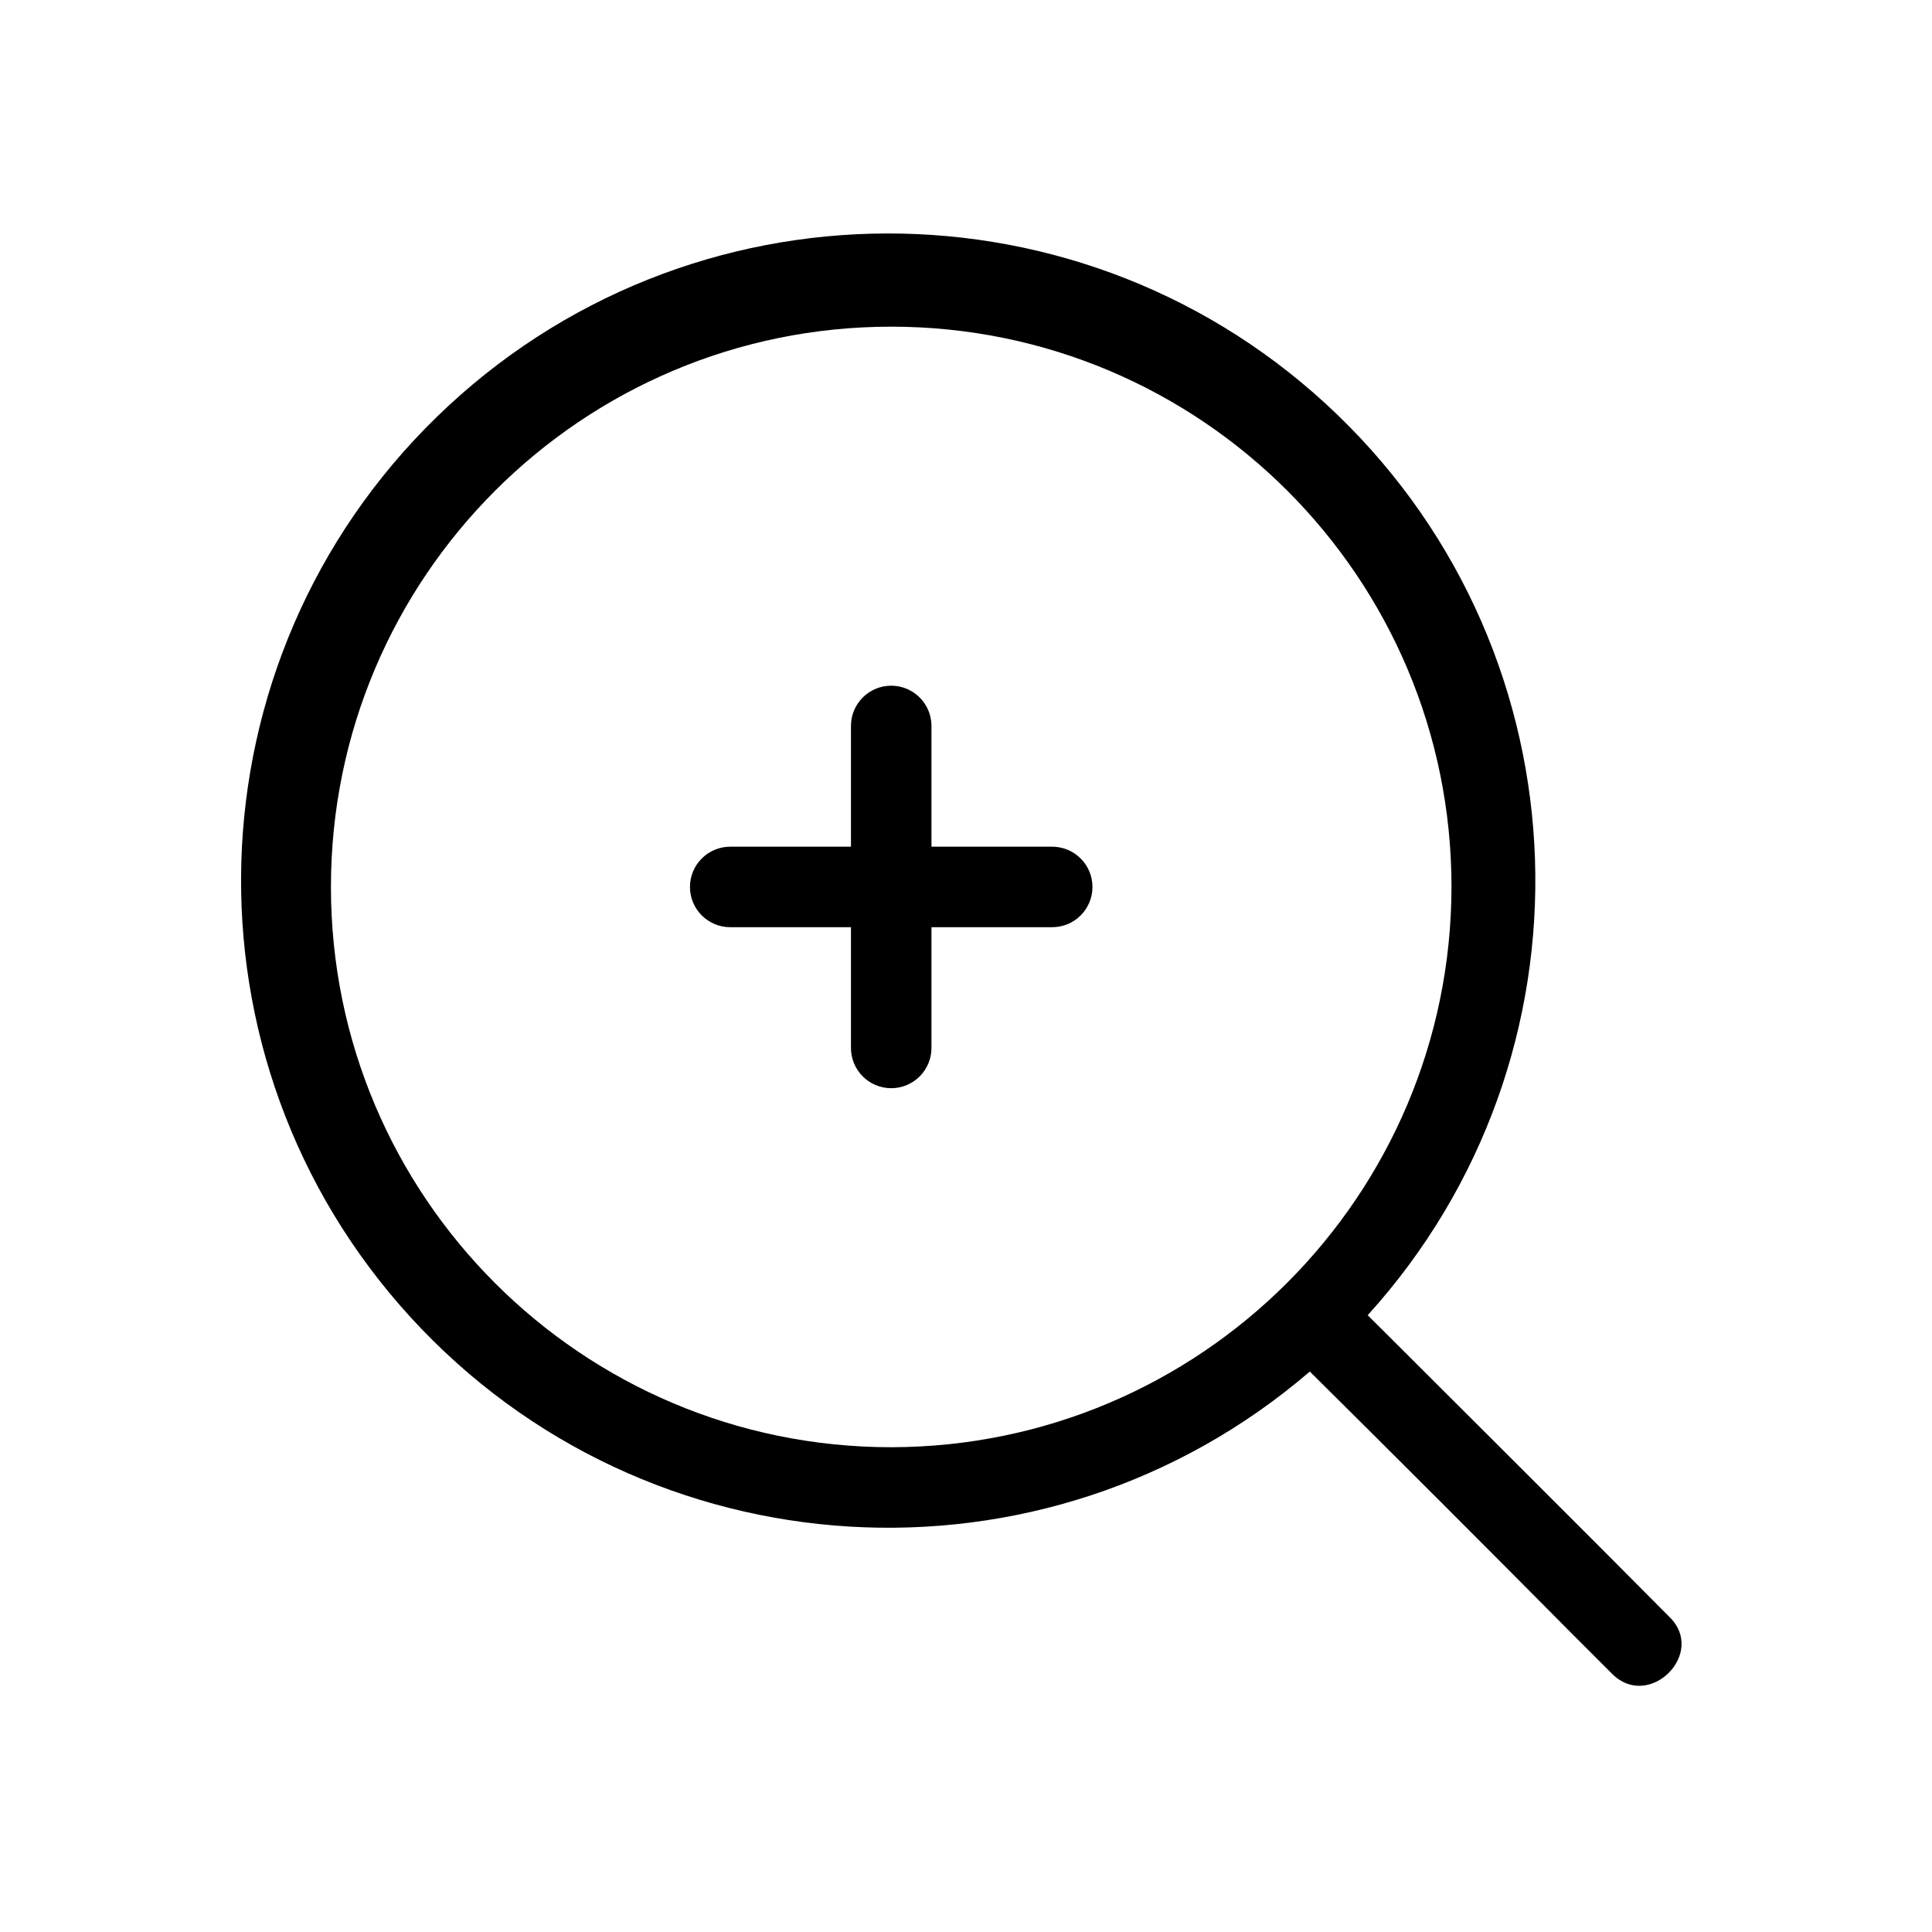
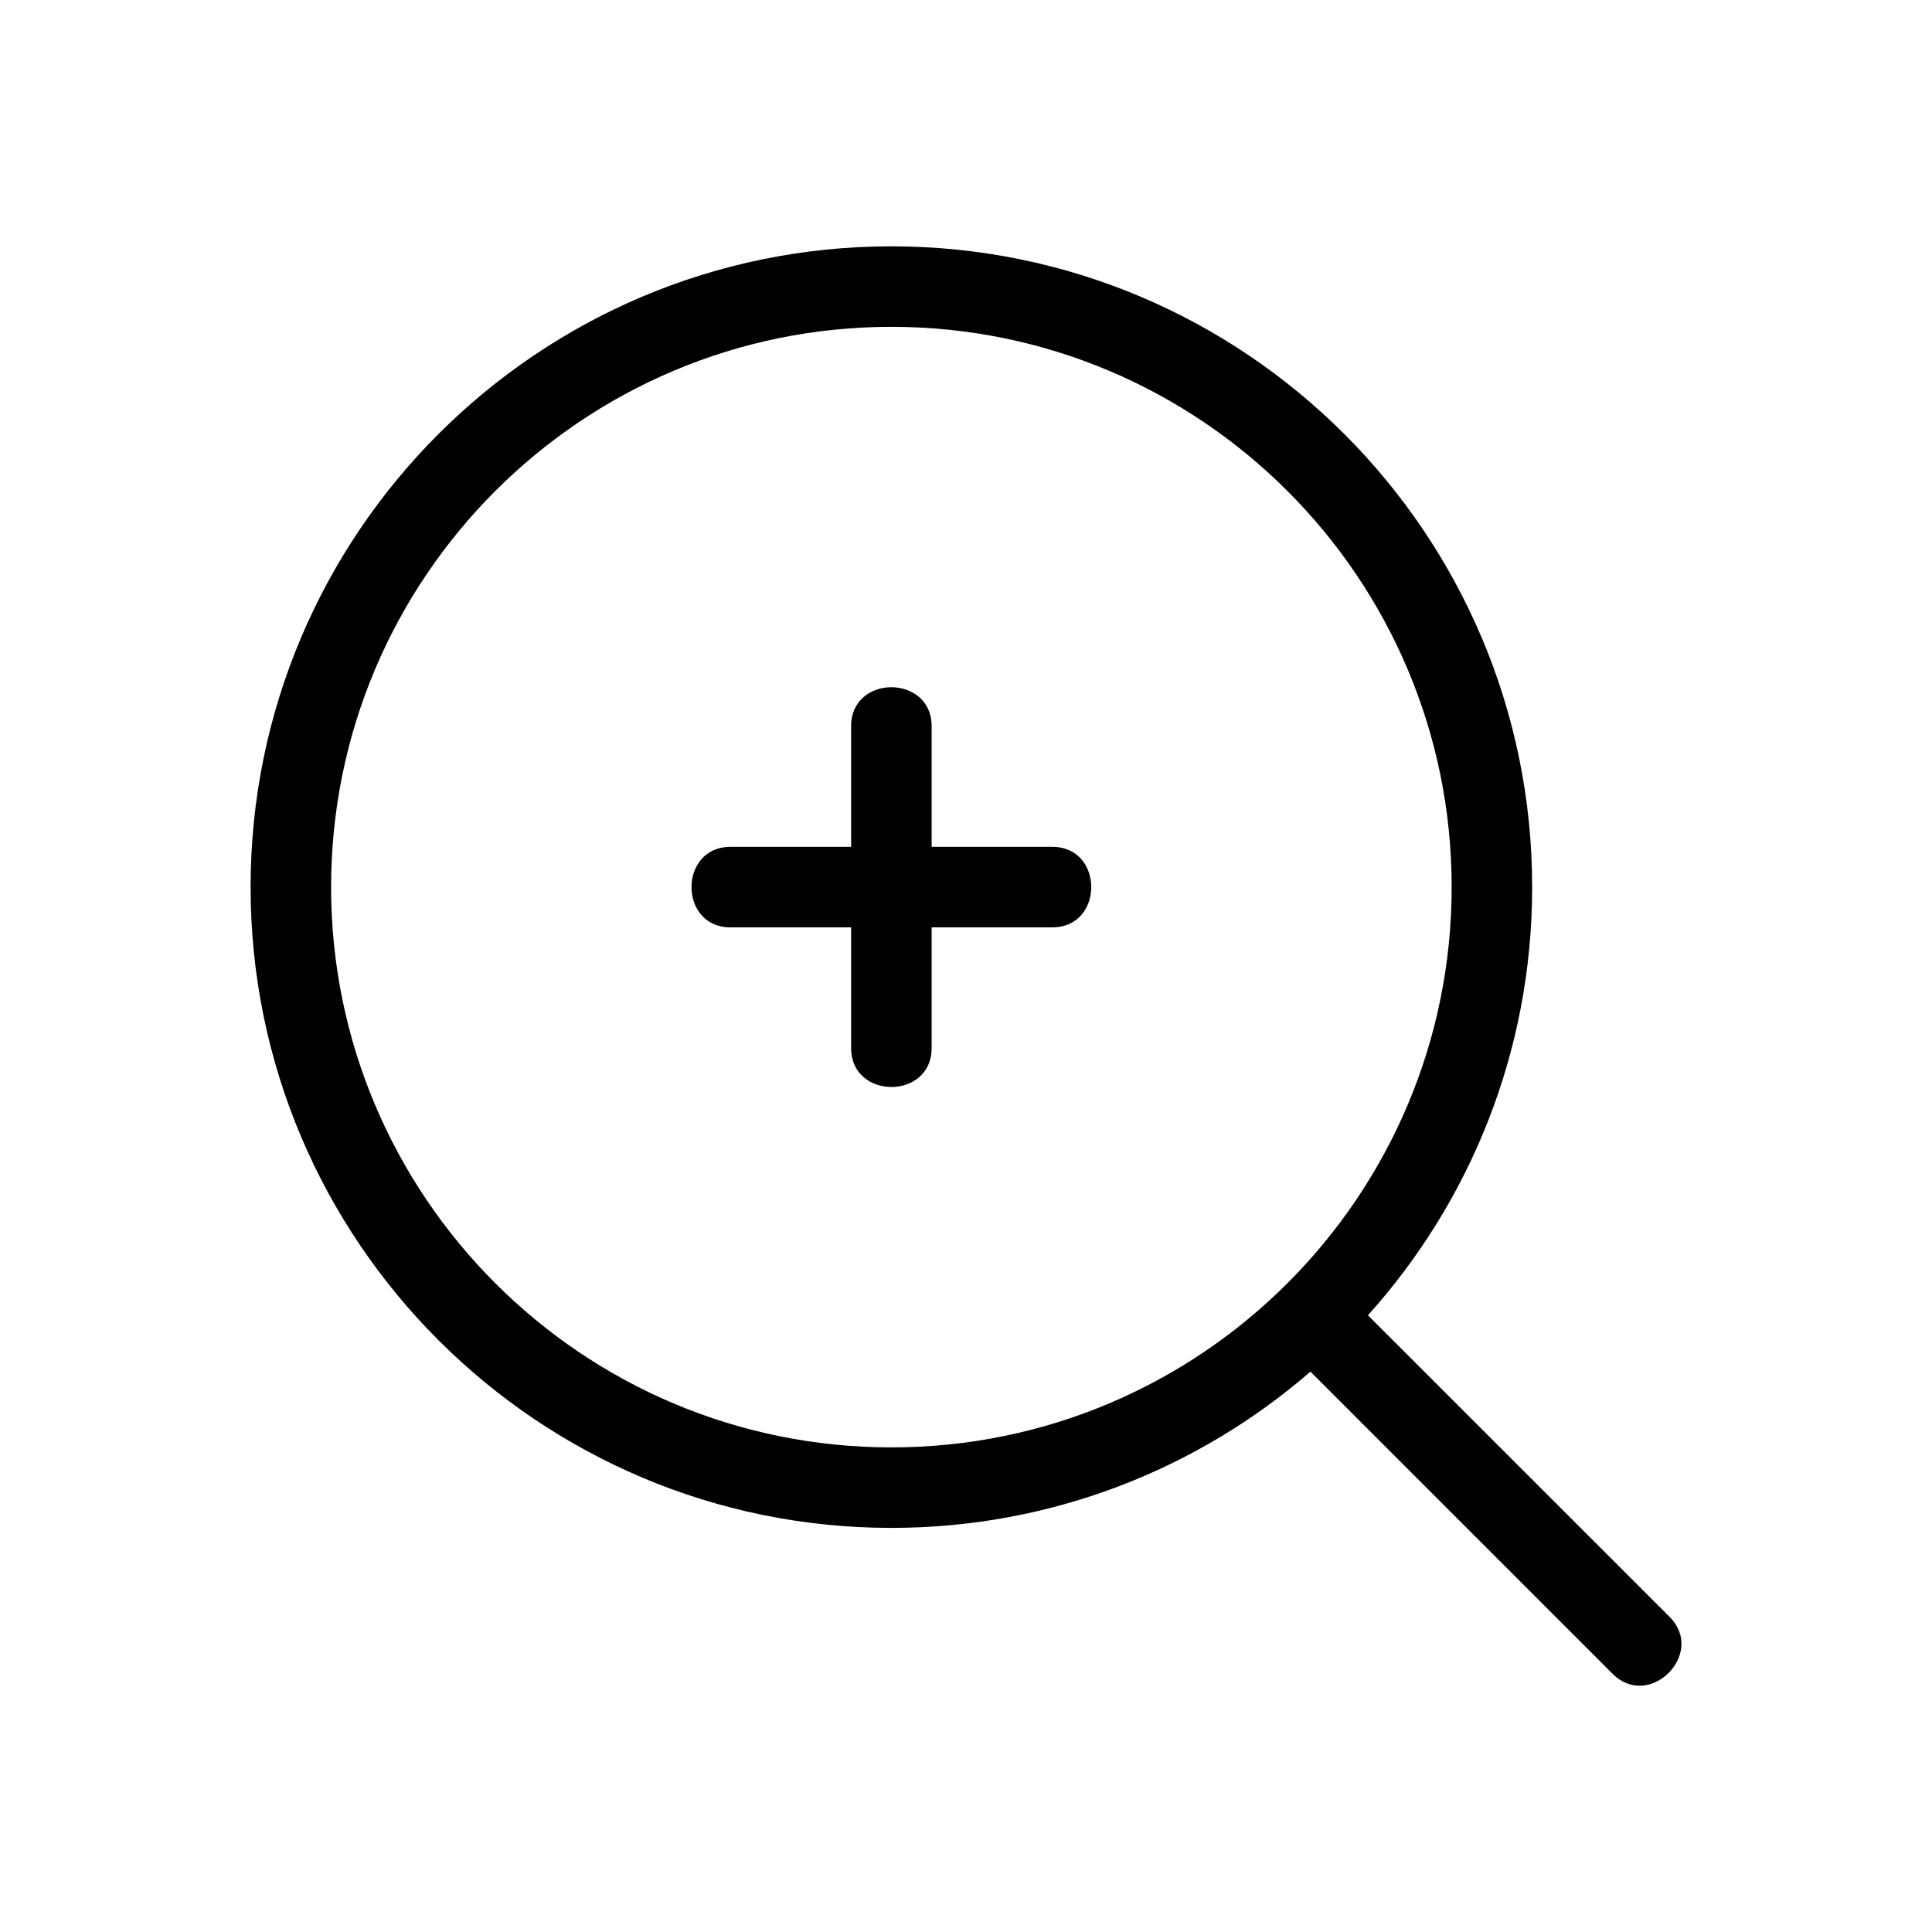
<svg xmlns="http://www.w3.org/2000/svg" viewBox="0 0 24 24">
-   <g id="Zoom_In" data-name="Zoom In">
-     <g>
-       <path d="M20.74,20.088c-1.19-1.2-2.389-2.39-3.579-3.58l-.171-.17a8.039,8.039,0,1,0-.719.7c1.1,1.09,2.17,2.16,3.25,3.25.17.17.339.34.51.51C20.49,21.248,21.2,20.538,20.74,20.088Zm-9.669-2.11a6.96,6.96,0,1,1,6.96-6.96A6.972,6.972,0,0,1,11.071,17.978Z" />
-       <path d="M13.071,11.518h-1.5v1.5a.5.5,0,0,1-1,0v-1.5h-1.5a.5.5,0,0,1,0-1h1.5v-1.5a.5.5,0,0,1,1,0v1.5h1.5A.5.5,0,0,1,13.071,11.518Z" />
-     </g>
+   <g id="Zoom_In">
+     <path d="M16.279,17.039c-1.396,1.209 -3.216,1.941 -5.206,1.941c-4.393,0 -7.96,-3.567 -7.96,-7.96c-0,-4.393 3.567,-7.96 7.96,-7.96c4.393,0 7.96,3.567 7.96,7.96c-0,2.044 -0.772,3.909 -2.04,5.319l0.165,0.165c1.194,1.194 2.388,2.388 3.583,3.582c0.455,0.456 -0.252,1.163 -0.707,0.708l-3.755,-3.755Zm1.754,-6.019c-0,-3.841 -3.119,-6.96 -6.96,-6.96c-3.842,0 -6.96,3.119 -6.96,6.96c-0,3.841 3.118,6.96 6.96,6.96c3.841,0 6.96,-3.119 6.96,-6.96Zm-7.46,0.5l-1.5,0c-0.645,0 -0.643,-1 -0,-1l1.5,0l-0,-1.5c-0,-0.645 1,-0.643 1,0l-0,1.5l1.5,0c0.645,0 0.643,1 -0,1l-1.5,0l-0,1.5c-0,0.645 -1,0.643 -1,0l-0,-1.5Z" />
  </g>
</svg>
